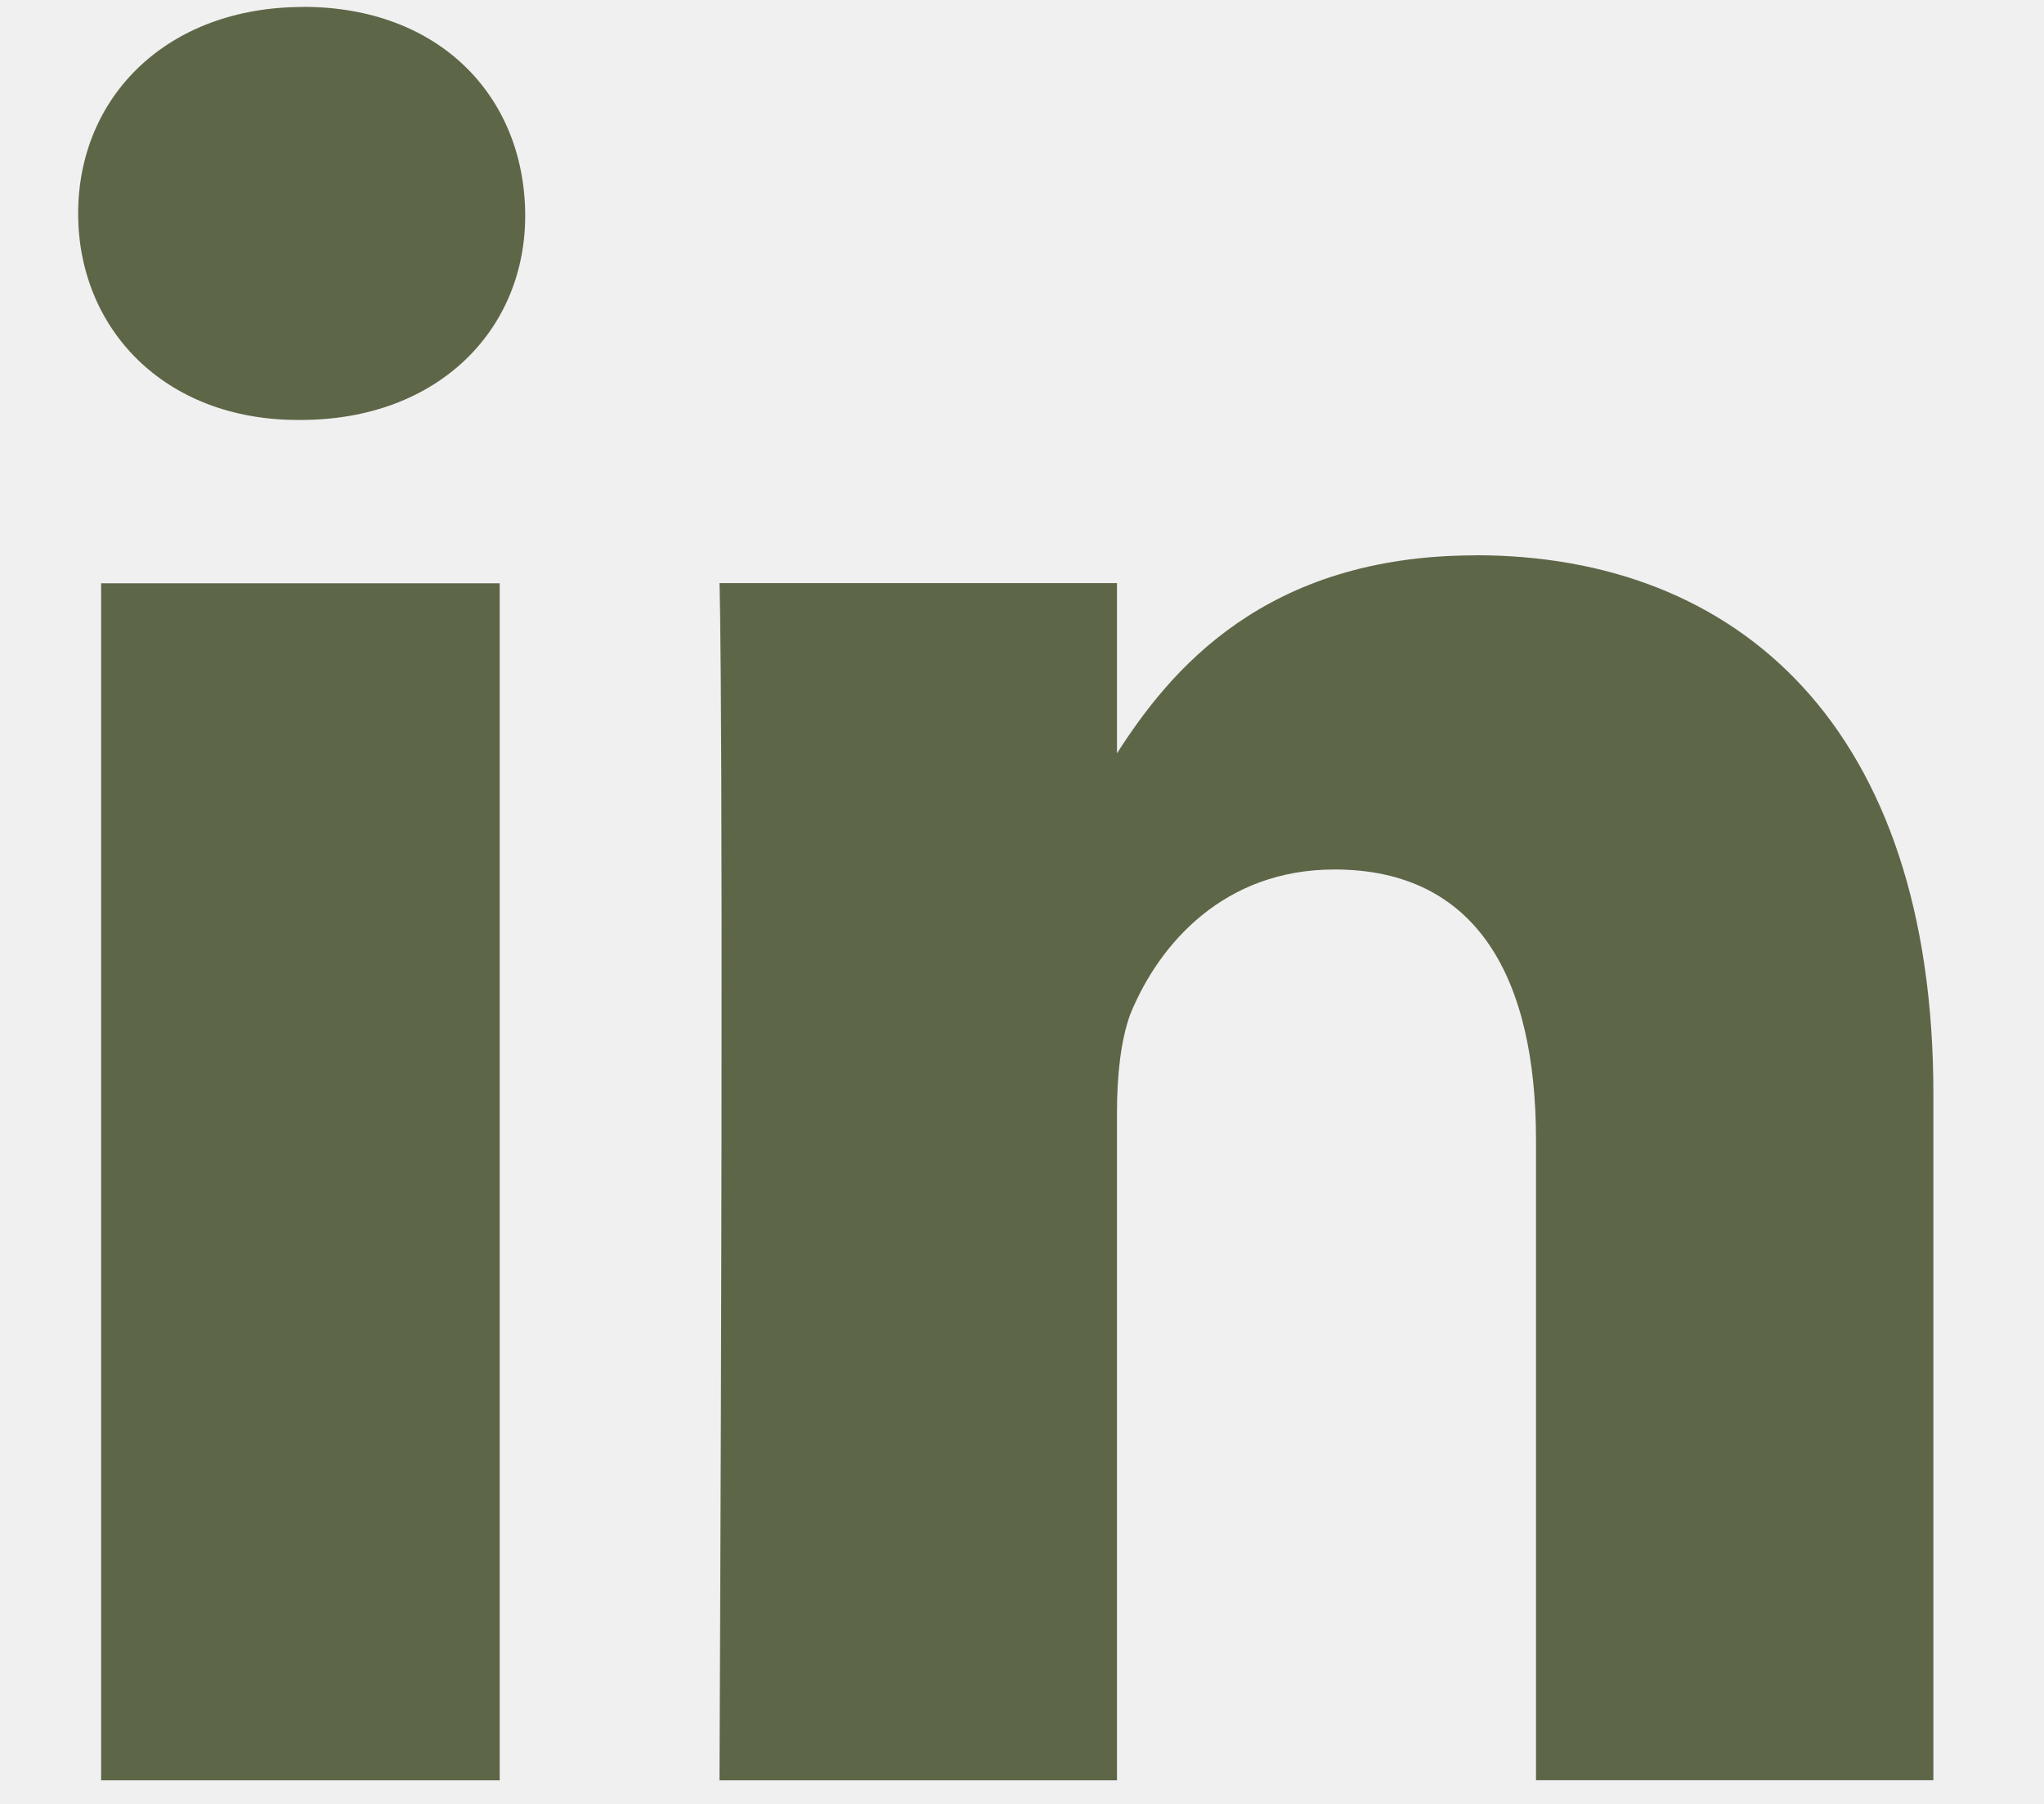
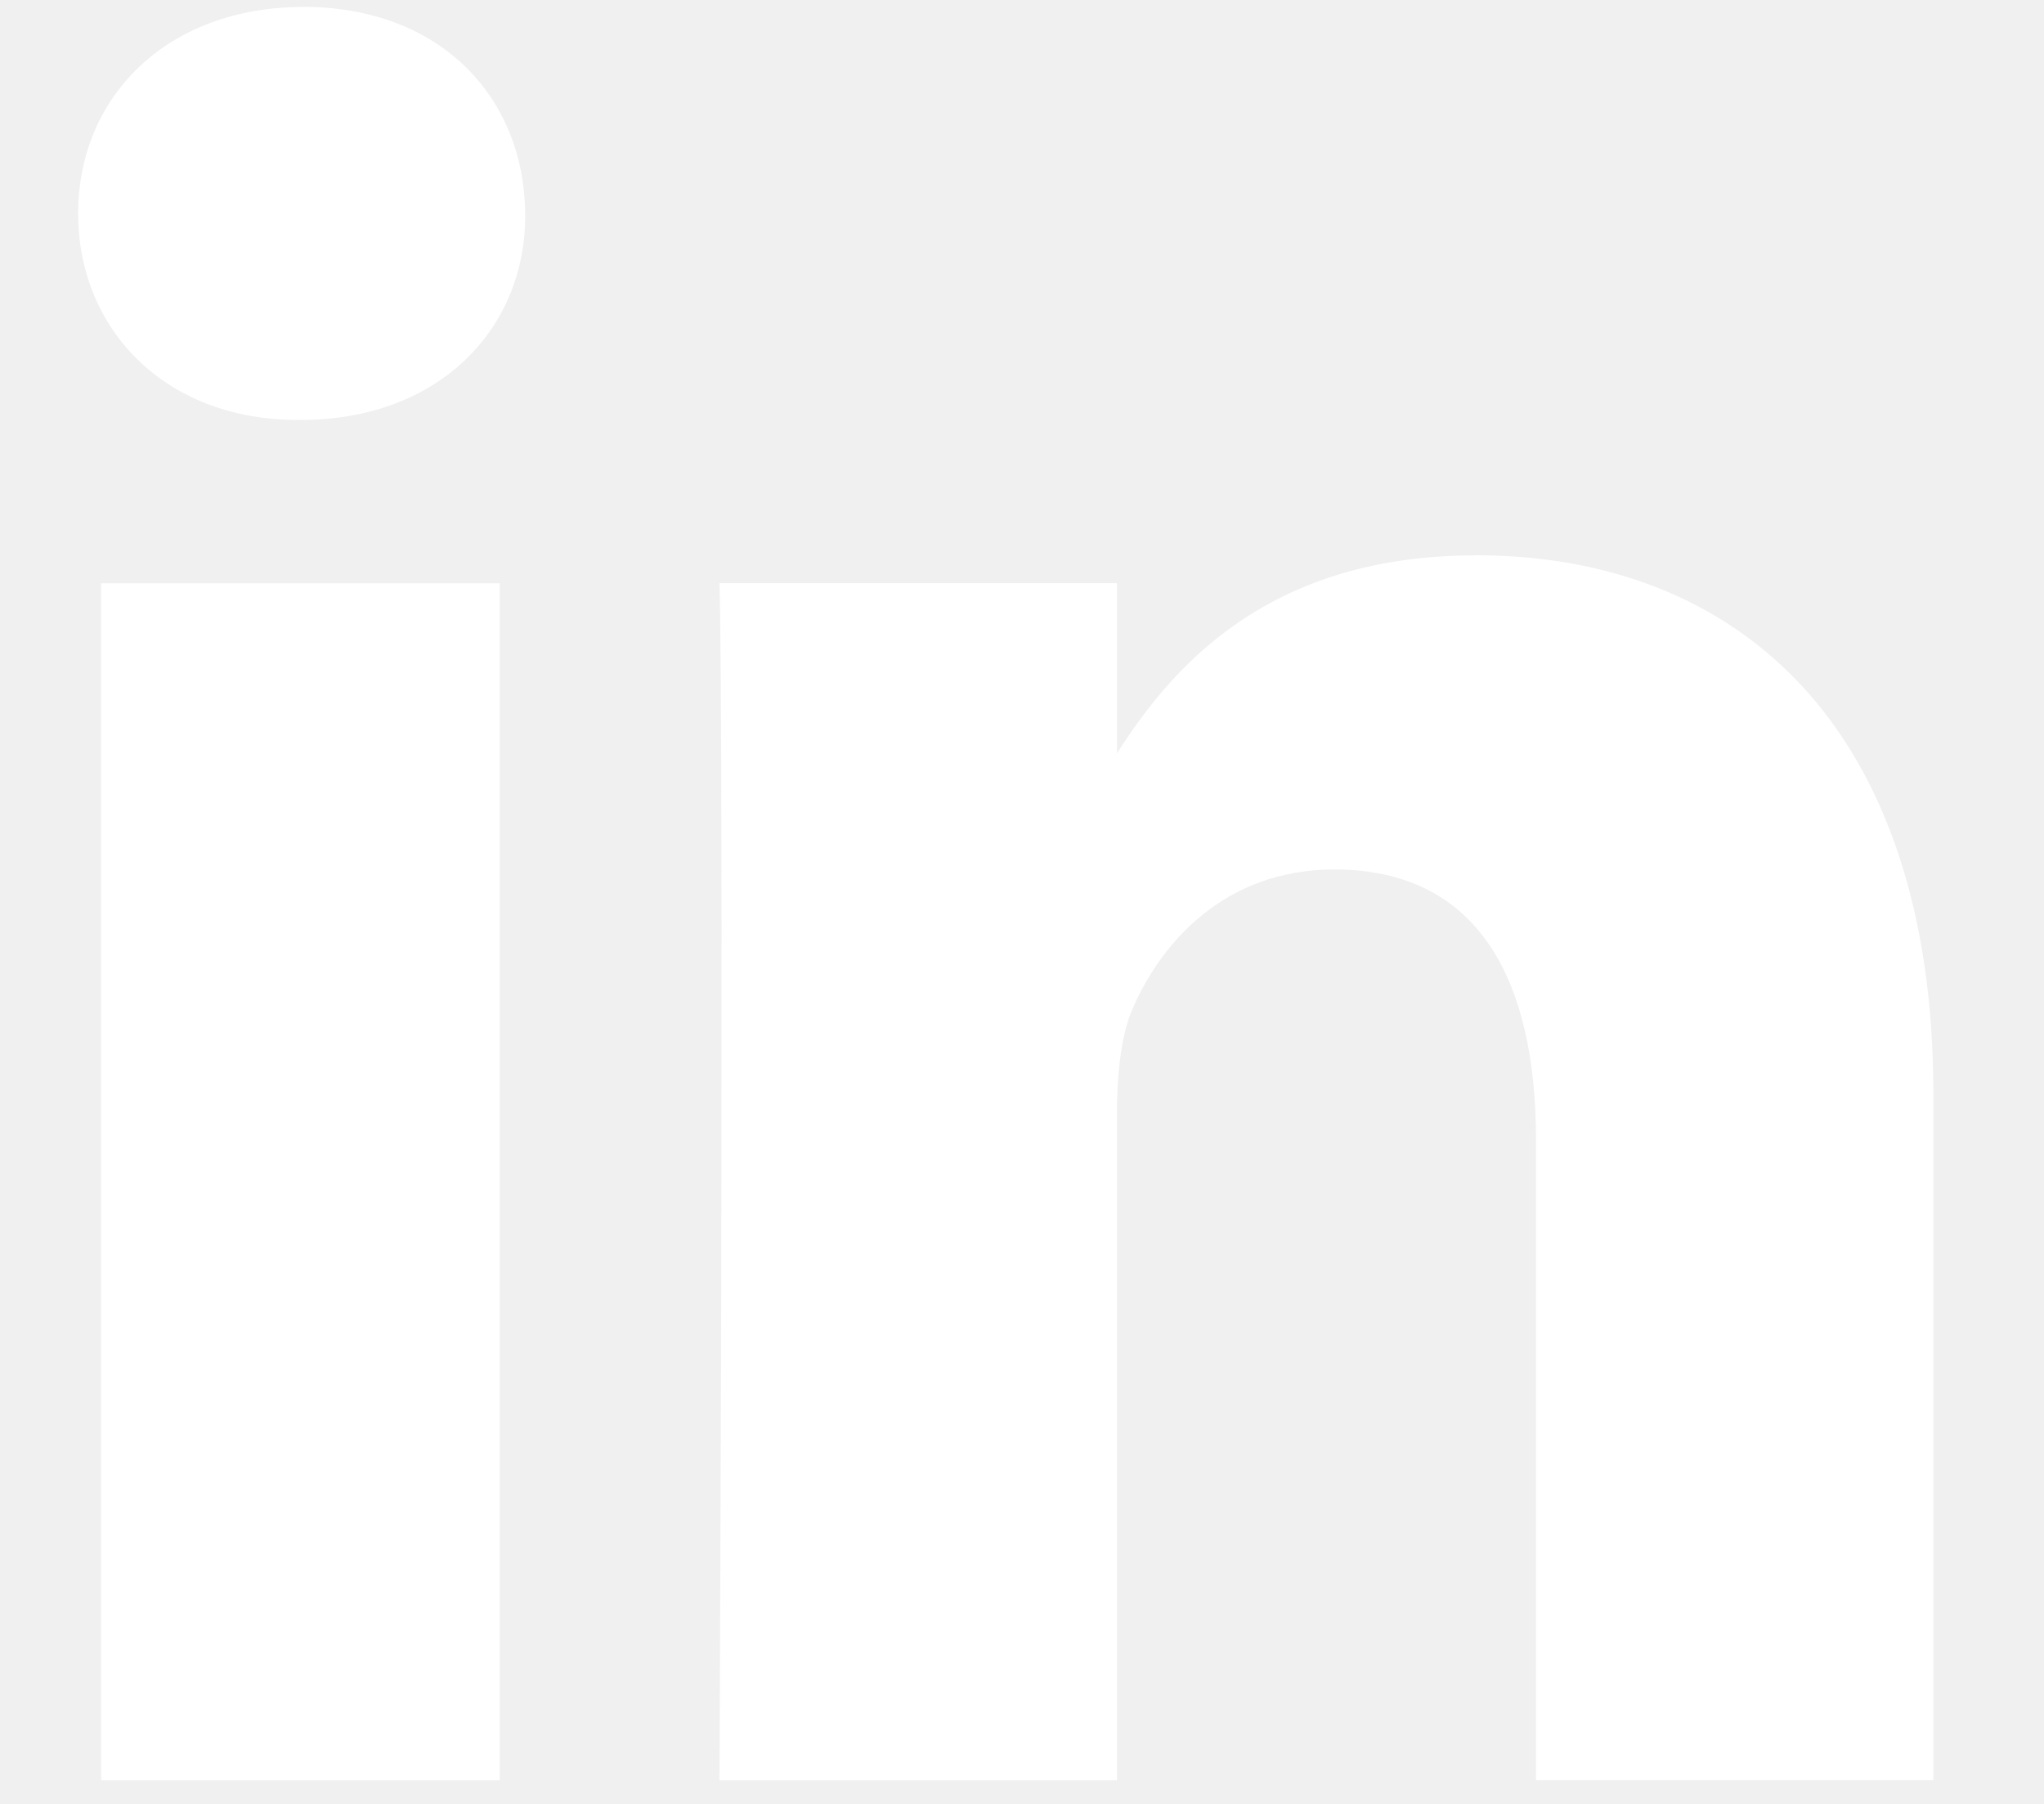
<svg xmlns="http://www.w3.org/2000/svg" width="17" height="15" fill="none">
-   <path fill-rule="evenodd" clip-rule="evenodd" d="M.841 4.85h3.315v9.954H.841V4.849zM2.52.057c1.135 0 1.838.743 1.848 1.718.01.954-.713 1.717-1.868 1.717h-.02C1.364 3.493.65 2.73.65 1.776.65.8 1.394.058 2.52.058zm9.753 4.56c2.18 0 3.807 1.427 3.807 4.48v5.706h-3.305V9.48c0-1.336-.482-2.25-1.677-2.25-.914 0-1.457.613-1.698 1.205-.08.221-.11.513-.11.814v5.555H5.984c.04-9.02 0-9.955 0-9.955H9.29v1.415c.436-.681 1.223-1.646 2.983-1.646z" fill="#5E6648" />
+   <path fill-rule="evenodd" clip-rule="evenodd" d="M.841 4.85h3.315v9.954H.841V4.849zM2.52.057c1.135 0 1.838.743 1.848 1.718.01.954-.713 1.717-1.868 1.717h-.02C1.364 3.493.65 2.73.65 1.776.65.8 1.394.058 2.52.058zm9.753 4.56c2.18 0 3.807 1.427 3.807 4.48v5.706h-3.305V9.48c0-1.336-.482-2.25-1.677-2.25-.914 0-1.457.613-1.698 1.205-.08.221-.11.513-.11.814v5.555H5.984c.04-9.02 0-9.955 0-9.955H9.29v1.415c.436-.681 1.223-1.646 2.983-1.646z" fill="#FFF" />
</svg>
